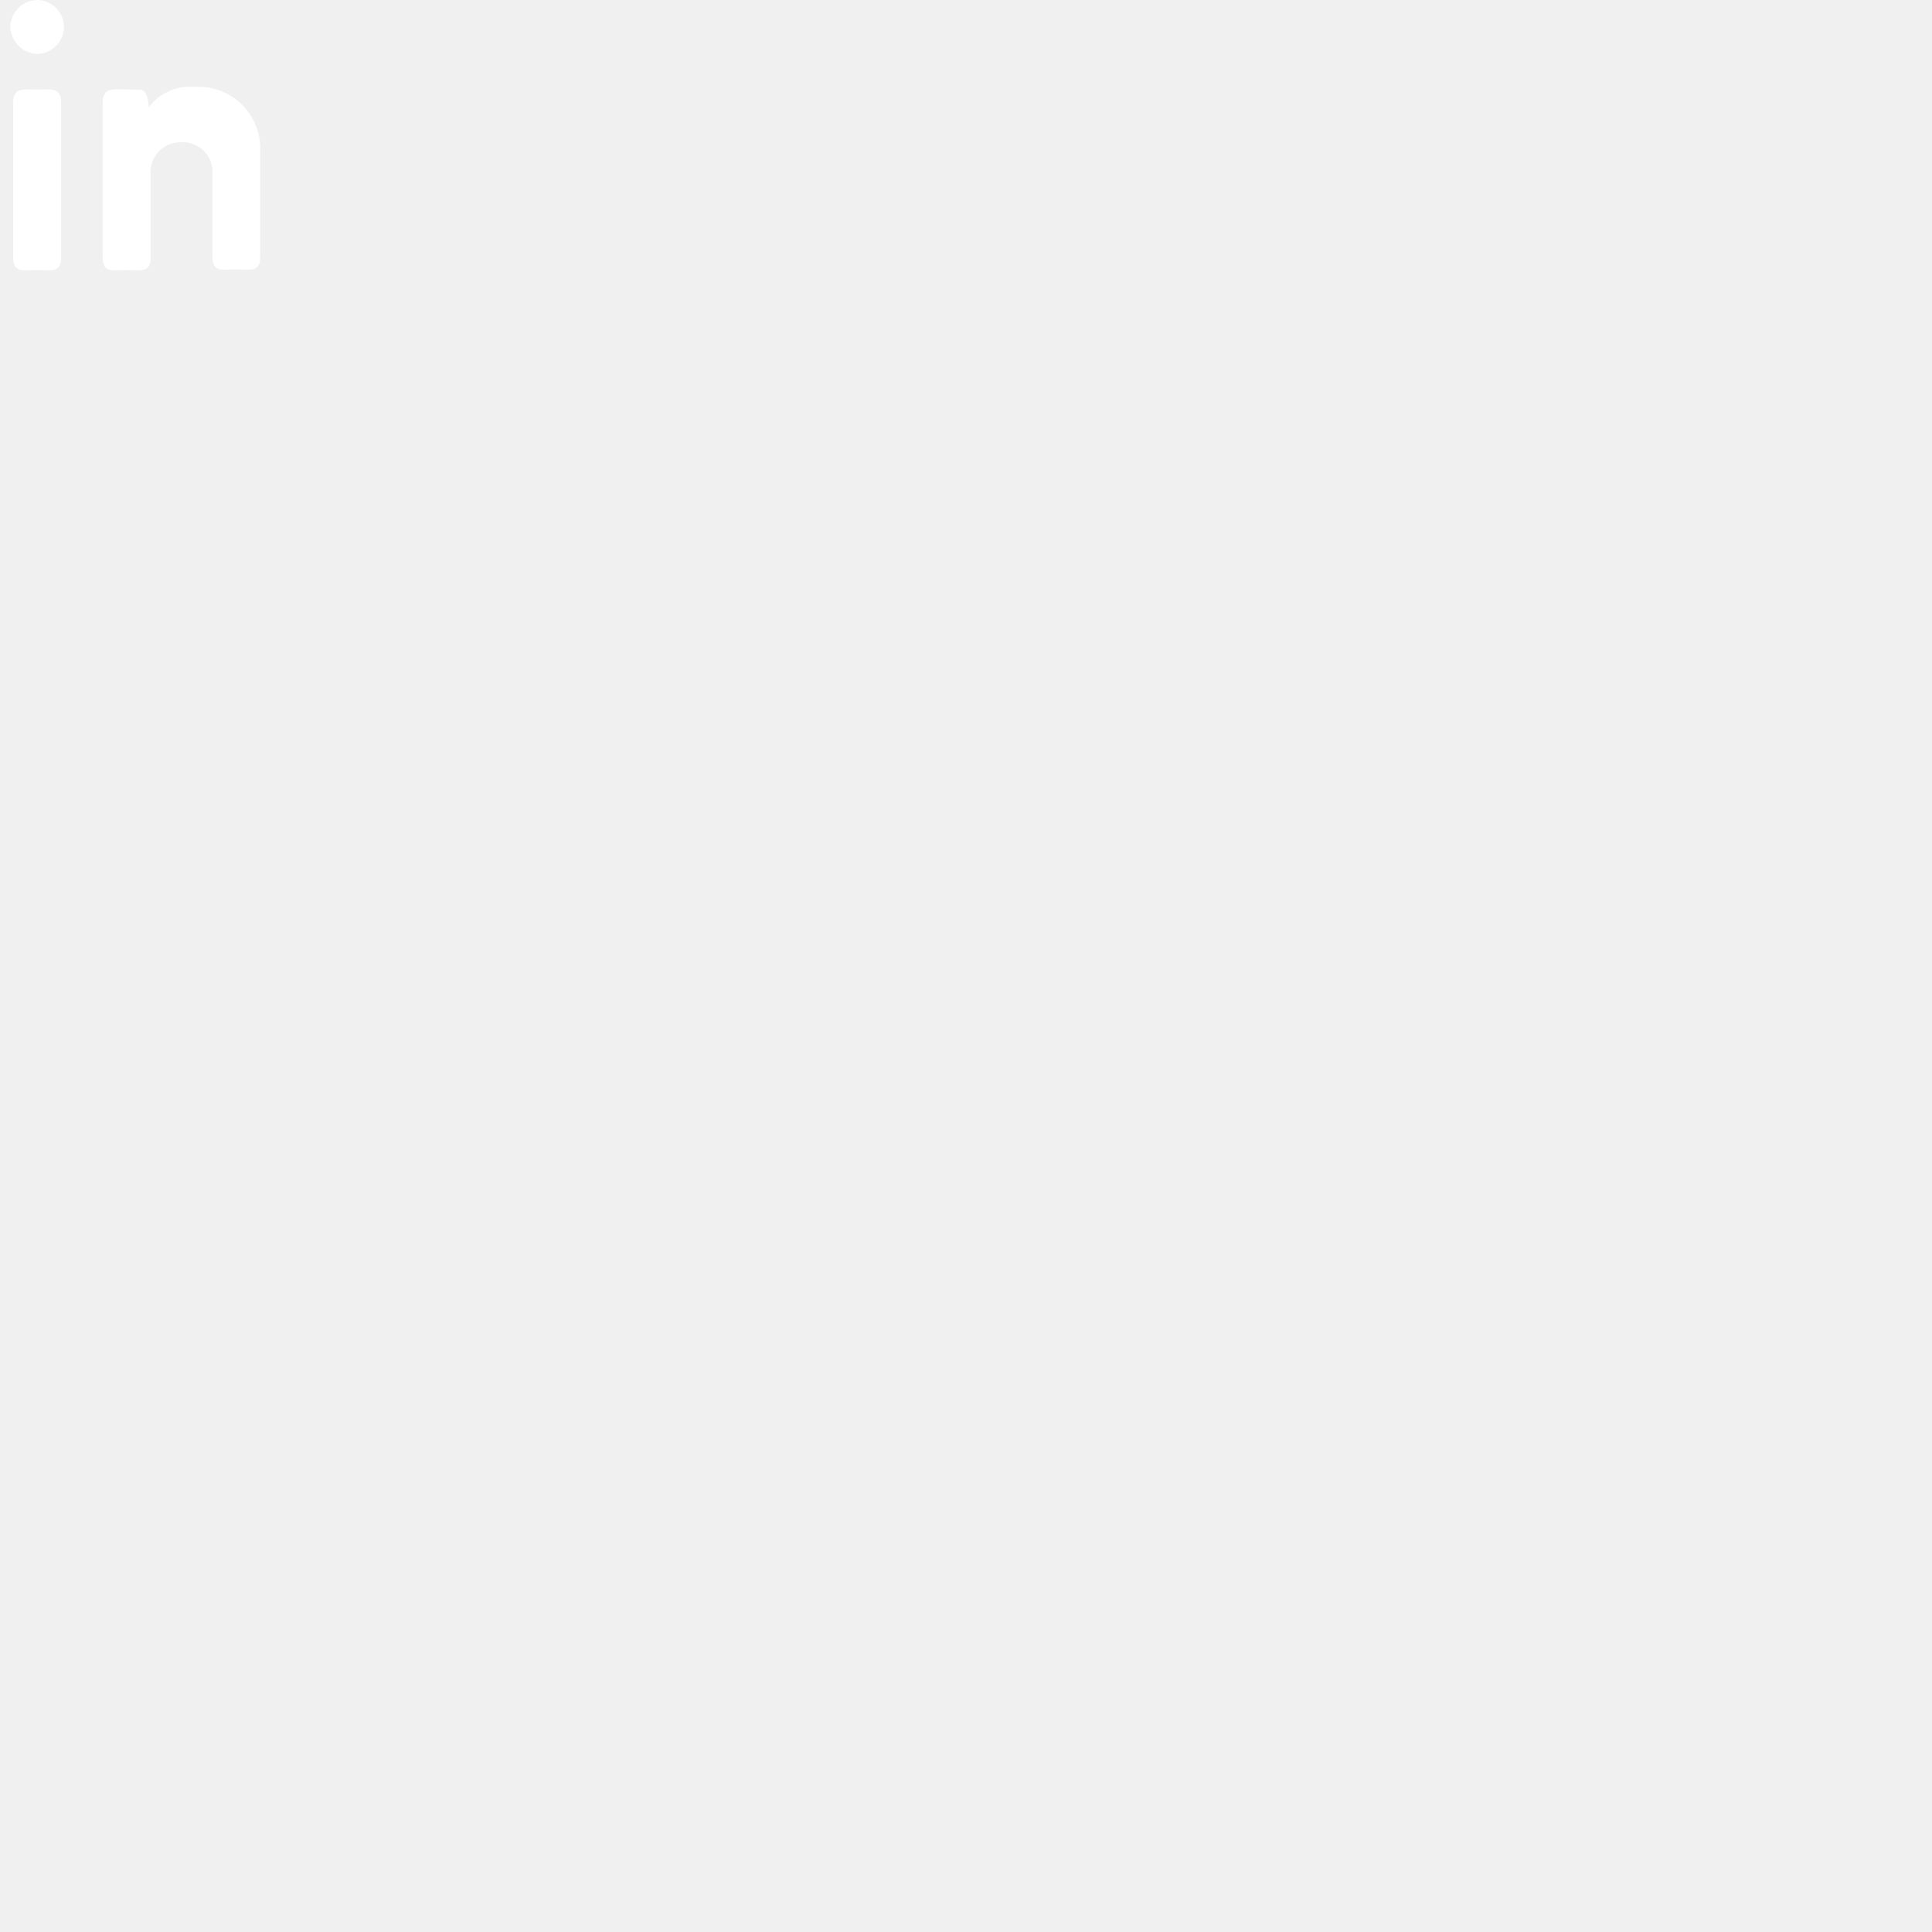
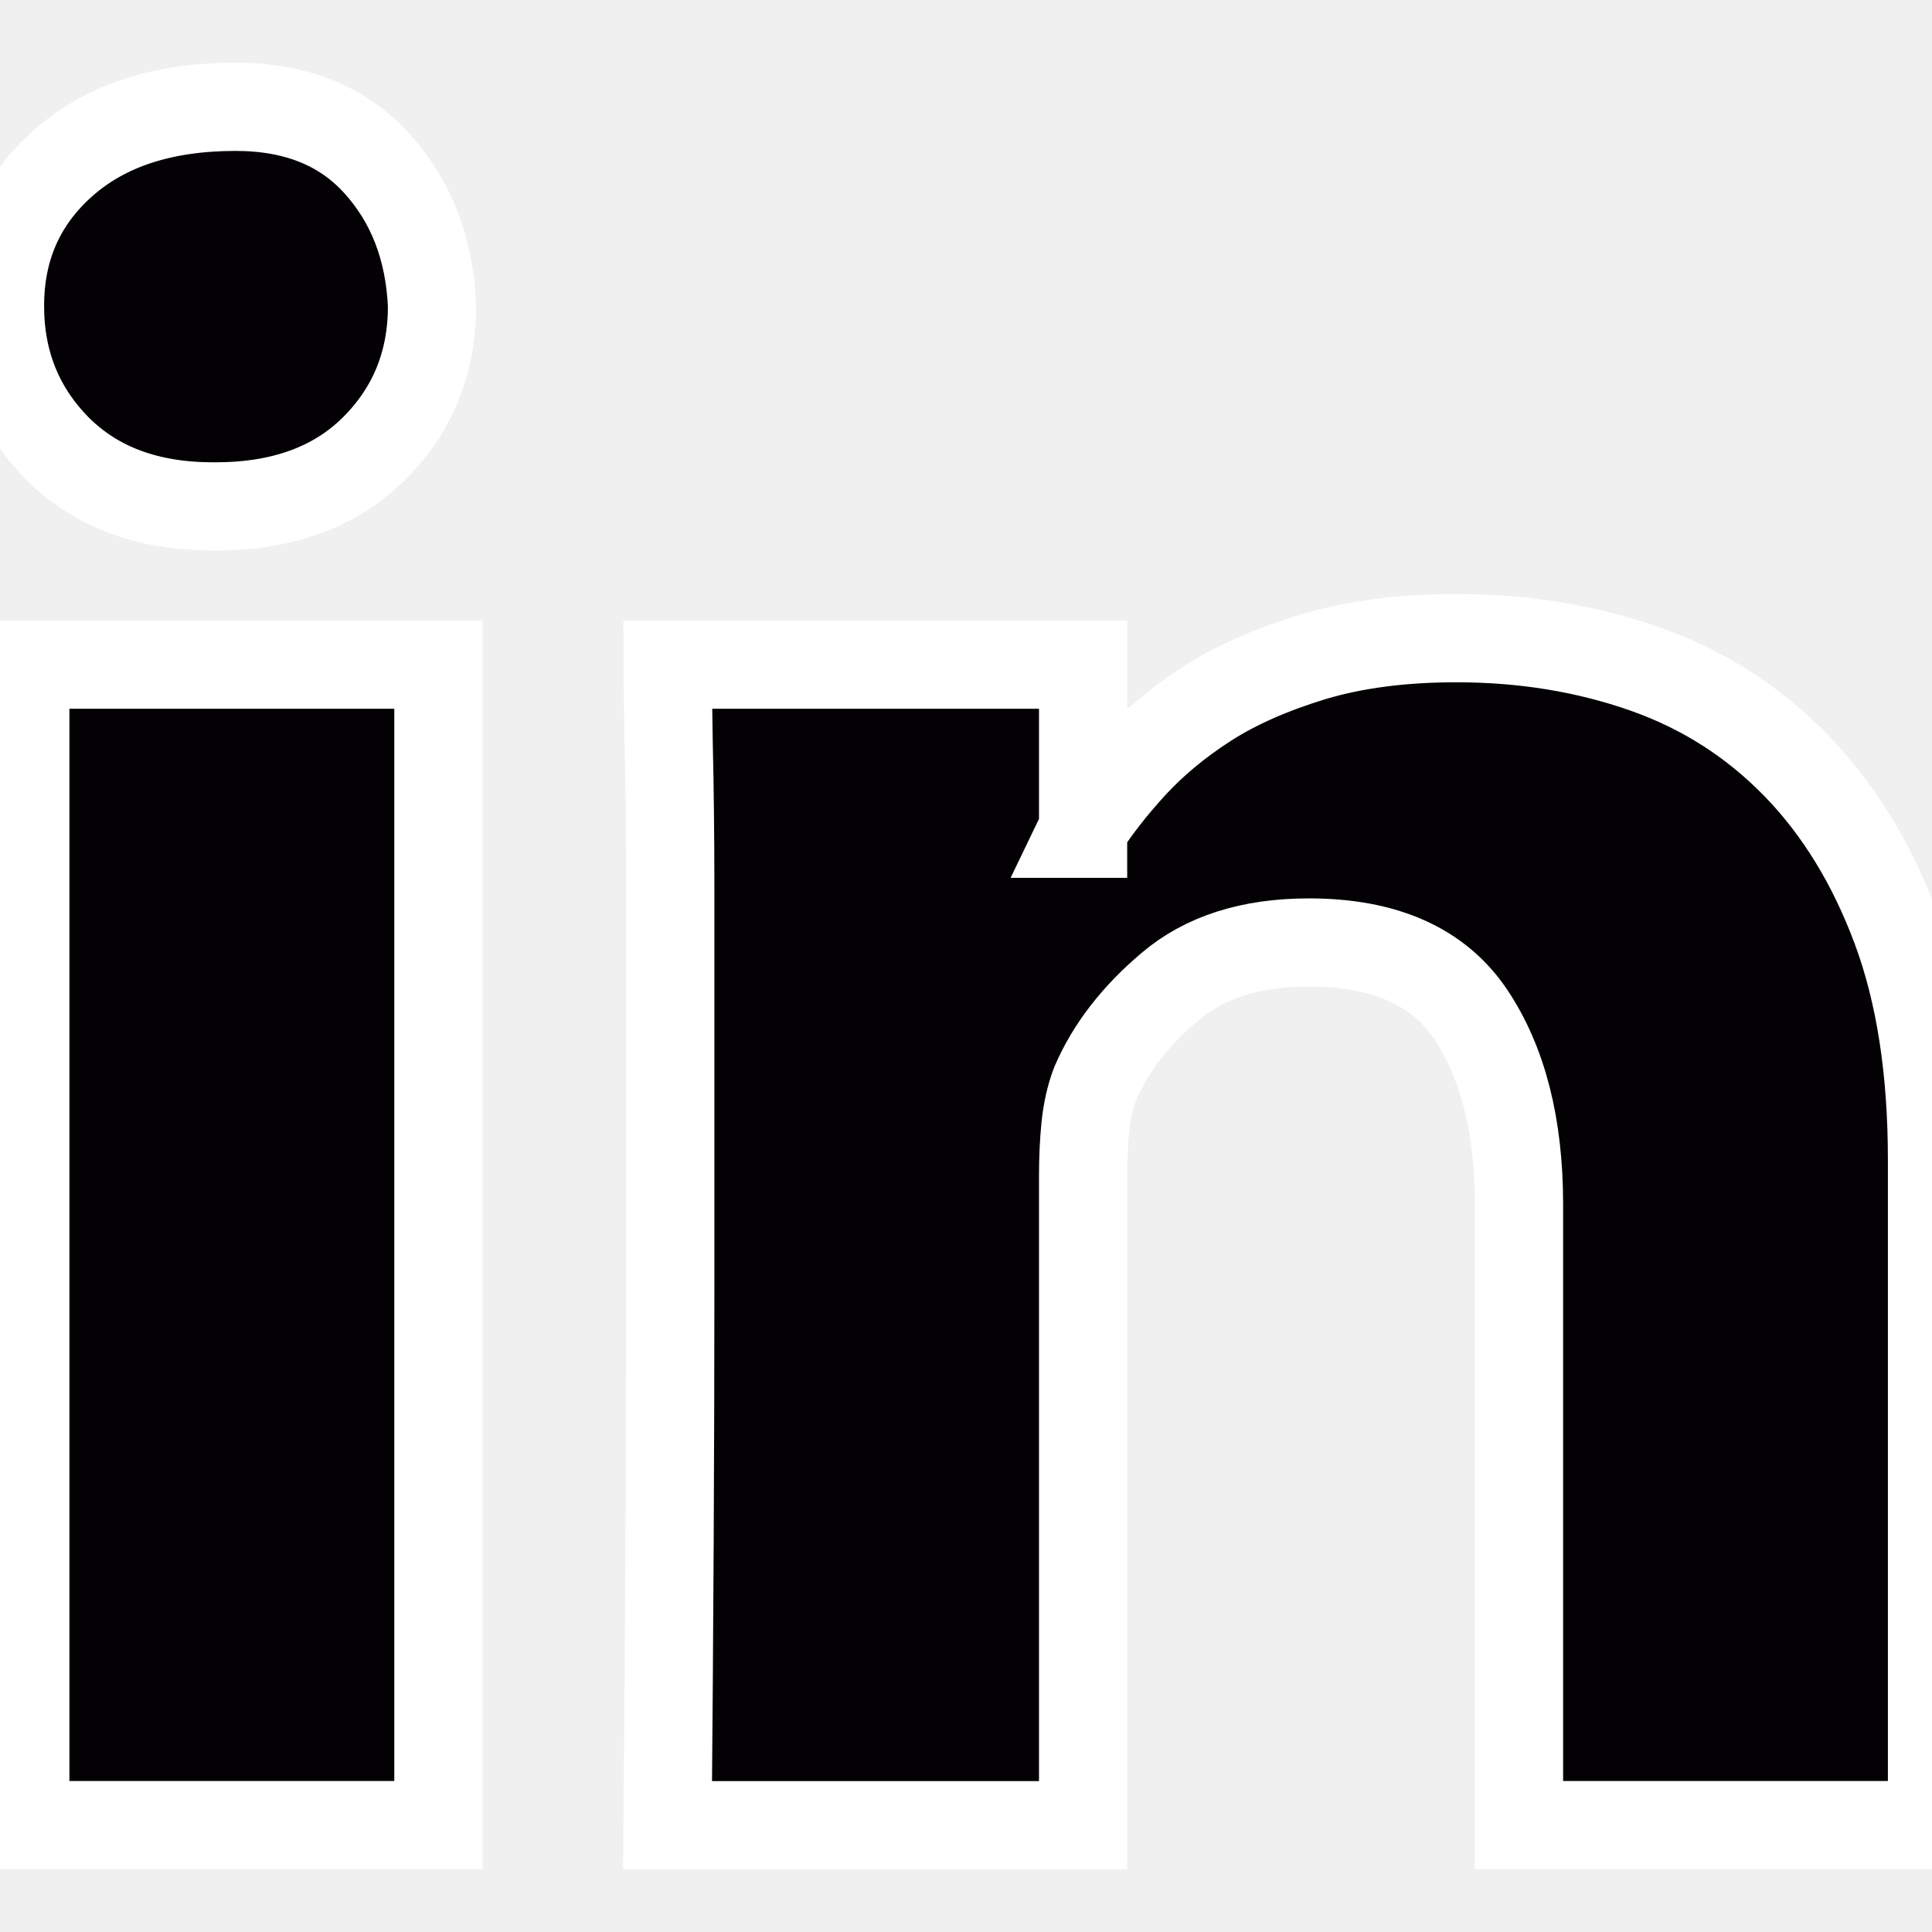
- <svg xmlns="http://www.w3.org/2000/svg" fill="none" viewBox="0 0 100 100" id="Linkedin--Streamline-Core" height="45" width="45">
-   <g id="linkedin--network-linkedin-professional">
-     <path id="Union" fill="#ffffffff" fill-rule="evenodd" d="M2.913 2.362c0.259 -0.267 0.403 -0.626 0.4 -0.998 -0.013 -0.361 -0.164 -0.703 -0.422 -0.957C2.634 0.153 2.289 0.008 1.928 0c-0.362 0.008 -0.708 0.153 -0.967 0.406 -0.259 0.253 -0.412 0.596 -0.429 0.958 0.005 0.372 0.153 0.727 0.413 0.993 0.26 0.266 0.612 0.421 0.983 0.435 0.372 -0.008 0.726 -0.163 0.985 -0.43ZM1.669 4.631c-0.587 -0.013 -0.987 -0.022 -0.987 0.696v7.991c0 0.704 0.382 0.689 0.933 0.668 0.1 -0.004 0.205 -0.008 0.314 -0.008 0.109 0 0.214 0.004 0.314 0.008 0.548 0.021 0.922 0.035 0.922 -0.668V5.327c0 -0.719 -0.392 -0.71 -0.977 -0.696 -0.083 0.002 -0.169 0.004 -0.259 0.004 -0.09 0 -0.176 -0.002 -0.259 -0.004Zm4.084 0.015c-0.266 0.053 -0.437 0.224 -0.437 0.682v7.991c0 0.703 0.366 0.689 0.918 0.668 0.1 -0.004 0.207 -0.008 0.318 -0.008 0.111 0 0.218 0.004 0.318 0.008 0.554 0.021 0.928 0.035 0.928 -0.668V9.057c-0.021 -0.218 0.004 -0.438 0.074 -0.645 0.07 -0.207 0.183 -0.397 0.333 -0.557 0.149 -0.16 0.33 -0.287 0.532 -0.372 0.202 -0.085 0.419 -0.126 0.638 -0.12 0.22 -0.013 0.44 0.021 0.645 0.101 0.205 0.08 0.391 0.202 0.545 0.36 0.154 0.158 0.272 0.347 0.346 0.554 0.074 0.207 0.103 0.428 0.084 0.647v4.262c0 0.703 0.366 0.689 0.918 0.668 0.1 -0.004 0.207 -0.008 0.318 -0.008 0.112 0 0.218 0.004 0.318 0.008 0.552 0.021 0.918 0.035 0.918 -0.668V7.831c0.02 -0.448 -0.054 -0.895 -0.218 -1.312 -0.164 -0.417 -0.414 -0.796 -0.733 -1.11 -0.32 -0.315 -0.702 -0.558 -1.122 -0.715 -0.42 -0.157 -0.868 -0.224 -1.316 -0.197 -0.456 -0.041 -0.915 0.035 -1.332 0.221 -0.418 0.187 -0.781 0.477 -1.054 0.844 0.011 -0.394 -0.117 -0.916 -0.437 -0.916 -0.092 0 -0.232 -0.004 -0.393 -0.009 -0.399 -0.012 -0.92 -0.029 -1.11 0.009Z" clip-rule="evenodd" stroke-width="1" />
+ <svg xmlns="http://www.w3.org/2000/svg" height="200px" width="200px" version="1.1" id="Capa_1" viewBox="0 0 21.903 21.903" xml:space="preserve" fill="#ffffff" stroke="#ffffff">
+   <g id="SVGRepo_bgCarrier" stroke-width="0" />
+   <g id="SVGRepo_tracerCarrier" stroke-linecap="round" stroke-linejoin="round" />
+   <g id="SVGRepo_iconCarrier">
+     <g>
+       <path style="fill:#030104;" d="M2.67,1.211c0.682,0,1.216,0.215,1.604,0.643S4.87,2.822,4.898,3.469 c0,0.639-0.218,1.178-0.657,1.616C3.802,5.522,3.202,5.741,2.443,5.741H2.416c-0.741,0-1.328-0.219-1.765-0.656 C0.219,4.647,0,4.108,0,3.469c0-0.657,0.238-1.197,0.718-1.622C1.198,1.423,1.85,1.211,2.67,1.211z M0.287,7.535H4.97v13.156H0.287 V7.535z M21.903,13.148v7.543h-4.682v-7.036c0-0.895-0.184-1.612-0.55-2.158c-0.364-0.541-0.973-0.812-1.833-0.812 c-0.655,0-1.181,0.166-1.573,0.5c-0.393,0.332-0.678,0.699-0.85,1.102c-0.056,0.146-0.091,0.307-0.11,0.486 c-0.018,0.176-0.026,0.367-0.026,0.568v7.351H7.568c0.02-2.226,0.031-4.268,0.031-6.12v-2.339v-2.125 c0-0.647-0.007-1.199-0.018-1.657C7.575,7.997,7.568,7.69,7.568,7.535h4.711v1.863l-0.026,0.054h0.026V9.398 c0.146-0.229,0.333-0.468,0.561-0.719c0.231-0.25,0.507-0.484,0.843-0.7c0.333-0.214,0.734-0.39,1.204-0.533 c0.473-0.141,1.011-0.211,1.624-0.211c0.762,0,1.474,0.116,2.138,0.349c0.662,0.233,1.231,0.598,1.715,1.096 c0.481,0.495,0.858,1.111,1.132,1.847C21.769,11.261,21.903,12.135,21.903,13.148z" />
+     </g>
  </g>
</svg>
